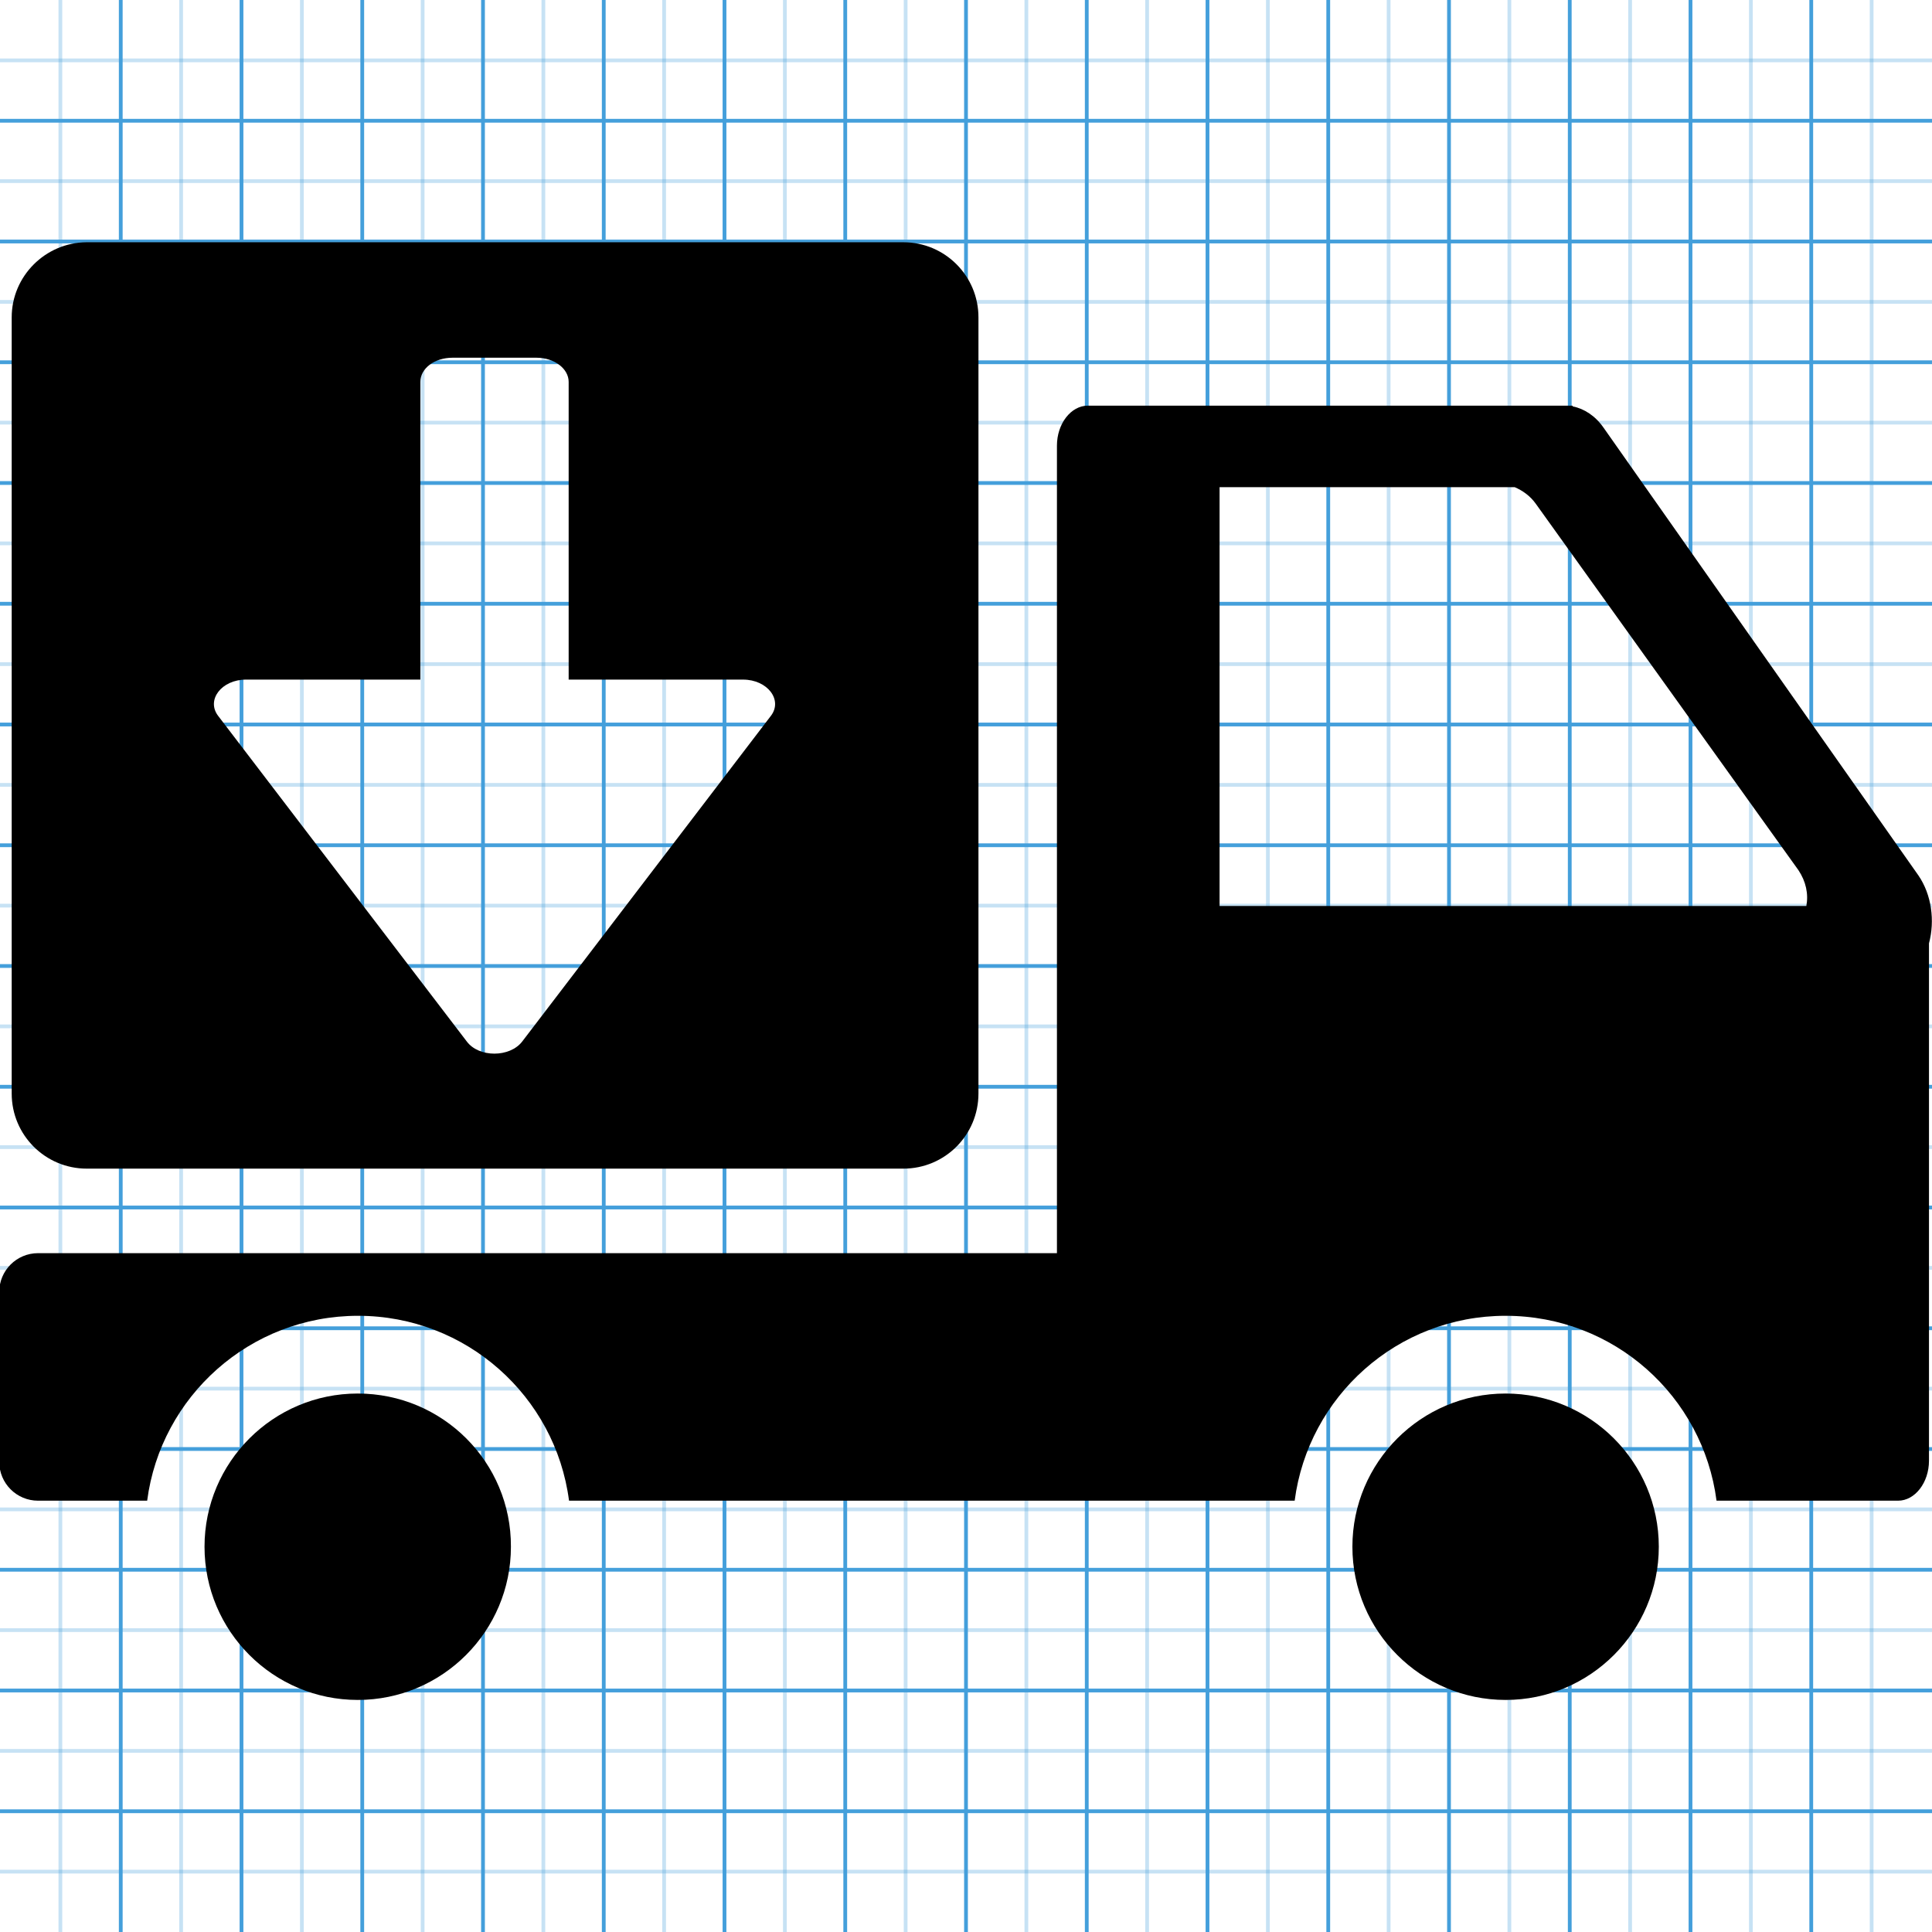
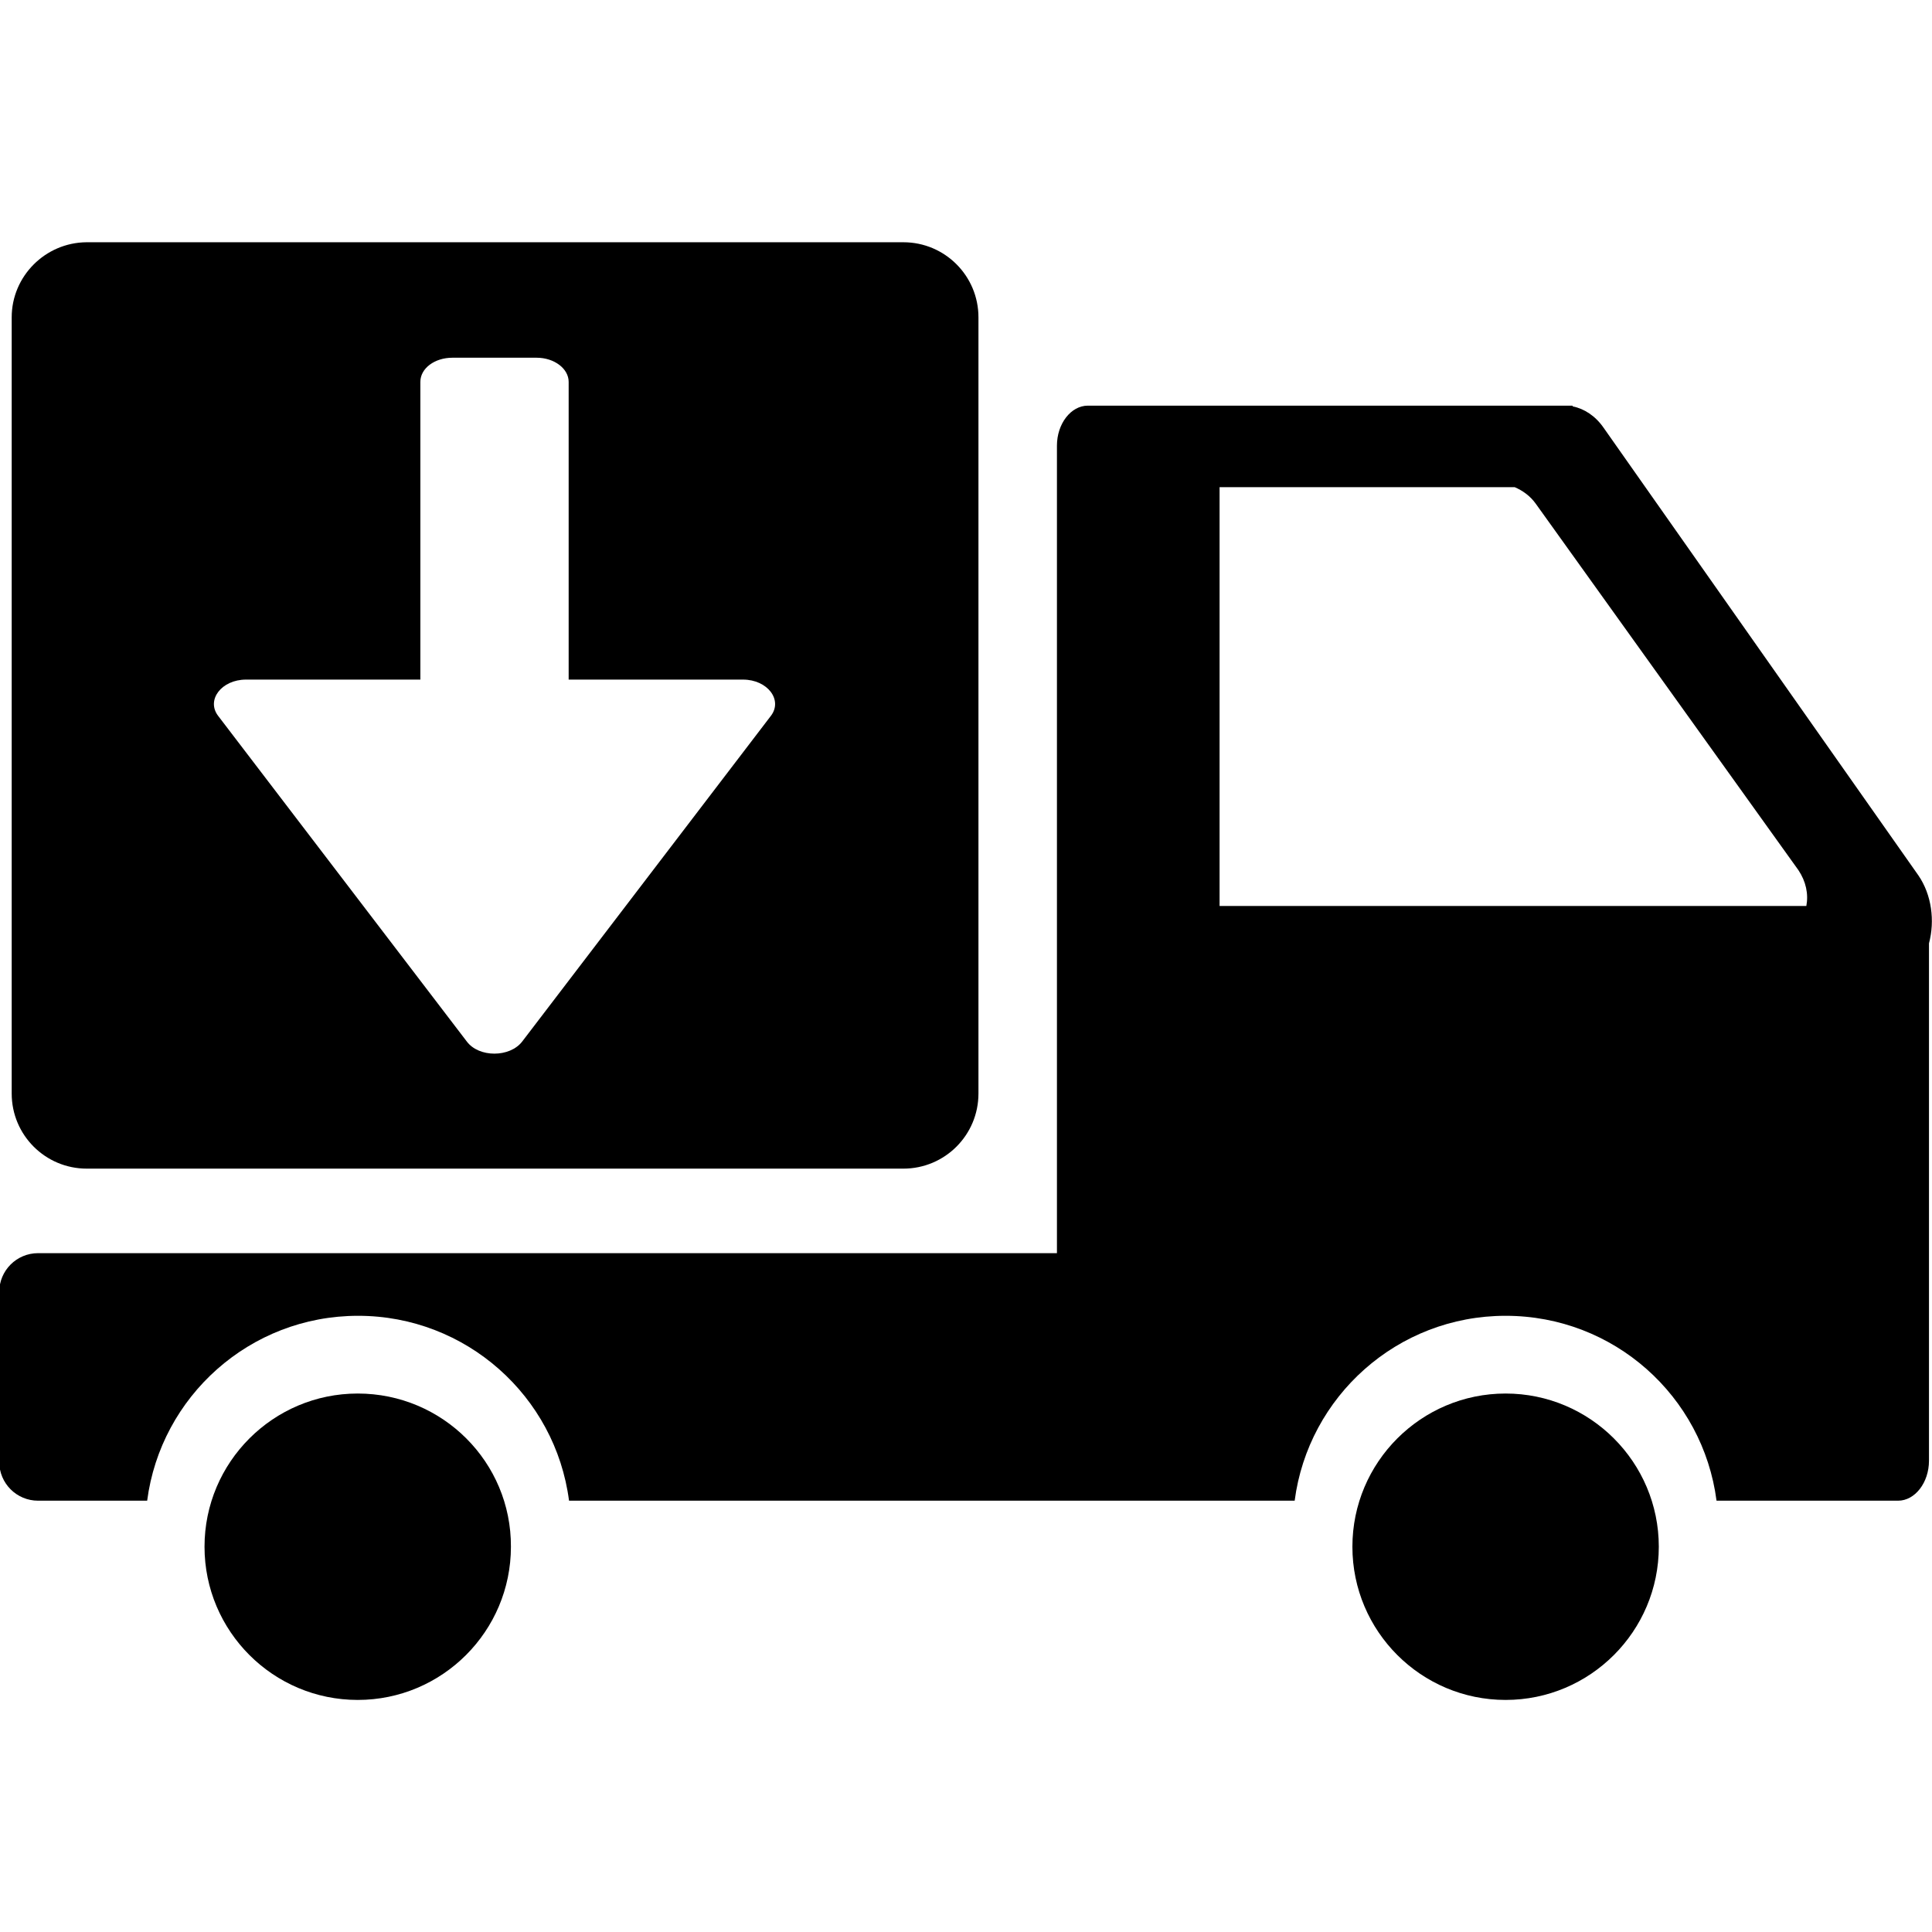
- <svg xmlns="http://www.w3.org/2000/svg" version="1.1" width="512" height="512" viewBox="0 0 512 512">
-   <g id="icomoon-ignore">
-     <line stroke-width="1" x1="16" y1="0" x2="16" y2="512" stroke="#449FDB" opacity="0.3" />
-     <line stroke-width="1" x1="32" y1="0" x2="32" y2="512" stroke="#449FDB" opacity="1" />
-     <line stroke-width="1" x1="48" y1="0" x2="48" y2="512" stroke="#449FDB" opacity="0.3" />
-     <line stroke-width="1" x1="64" y1="0" x2="64" y2="512" stroke="#449FDB" opacity="1" />
-     <line stroke-width="1" x1="80" y1="0" x2="80" y2="512" stroke="#449FDB" opacity="0.3" />
-     <line stroke-width="1" x1="96" y1="0" x2="96" y2="512" stroke="#449FDB" opacity="1" />
-     <line stroke-width="1" x1="112" y1="0" x2="112" y2="512" stroke="#449FDB" opacity="0.3" />
-     <line stroke-width="1" x1="128" y1="0" x2="128" y2="512" stroke="#449FDB" opacity="1" />
-     <line stroke-width="1" x1="144" y1="0" x2="144" y2="512" stroke="#449FDB" opacity="0.3" />
-     <line stroke-width="1" x1="160" y1="0" x2="160" y2="512" stroke="#449FDB" opacity="1" />
-     <line stroke-width="1" x1="176" y1="0" x2="176" y2="512" stroke="#449FDB" opacity="0.3" />
-     <line stroke-width="1" x1="192" y1="0" x2="192" y2="512" stroke="#449FDB" opacity="1" />
-     <line stroke-width="1" x1="208" y1="0" x2="208" y2="512" stroke="#449FDB" opacity="0.3" />
-     <line stroke-width="1" x1="224" y1="0" x2="224" y2="512" stroke="#449FDB" opacity="1" />
-     <line stroke-width="1" x1="240" y1="0" x2="240" y2="512" stroke="#449FDB" opacity="0.3" />
-     <line stroke-width="1" x1="256" y1="0" x2="256" y2="512" stroke="#449FDB" opacity="1" />
-     <line stroke-width="1" x1="272" y1="0" x2="272" y2="512" stroke="#449FDB" opacity="0.3" />
-     <line stroke-width="1" x1="288" y1="0" x2="288" y2="512" stroke="#449FDB" opacity="1" />
-     <line stroke-width="1" x1="304" y1="0" x2="304" y2="512" stroke="#449FDB" opacity="0.3" />
-     <line stroke-width="1" x1="320" y1="0" x2="320" y2="512" stroke="#449FDB" opacity="1" />
-     <line stroke-width="1" x1="336" y1="0" x2="336" y2="512" stroke="#449FDB" opacity="0.3" />
-     <line stroke-width="1" x1="352" y1="0" x2="352" y2="512" stroke="#449FDB" opacity="1" />
-     <line stroke-width="1" x1="368" y1="0" x2="368" y2="512" stroke="#449FDB" opacity="0.3" />
-     <line stroke-width="1" x1="384" y1="0" x2="384" y2="512" stroke="#449FDB" opacity="1" />
-     <line stroke-width="1" x1="400" y1="0" x2="400" y2="512" stroke="#449FDB" opacity="0.3" />
-     <line stroke-width="1" x1="416" y1="0" x2="416" y2="512" stroke="#449FDB" opacity="1" />
-     <line stroke-width="1" x1="432" y1="0" x2="432" y2="512" stroke="#449FDB" opacity="0.3" />
-     <line stroke-width="1" x1="448" y1="0" x2="448" y2="512" stroke="#449FDB" opacity="1" />
-     <line stroke-width="1" x1="464" y1="0" x2="464" y2="512" stroke="#449FDB" opacity="0.3" />
-     <line stroke-width="1" x1="480" y1="0" x2="480" y2="512" stroke="#449FDB" opacity="1" />
-     <line stroke-width="1" x1="496" y1="0" x2="496" y2="512" stroke="#449FDB" opacity="0.3" />
-     <line stroke-width="1" x1="0" y1="16" x2="512" y2="16" stroke="#449FDB" opacity="0.3" />
-     <line stroke-width="1" x1="0" y1="32" x2="512" y2="32" stroke="#449FDB" opacity="1" />
-     <line stroke-width="1" x1="0" y1="48" x2="512" y2="48" stroke="#449FDB" opacity="0.3" />
-     <line stroke-width="1" x1="0" y1="64" x2="512" y2="64" stroke="#449FDB" opacity="1" />
-     <line stroke-width="1" x1="0" y1="80" x2="512" y2="80" stroke="#449FDB" opacity="0.3" />
-     <line stroke-width="1" x1="0" y1="96" x2="512" y2="96" stroke="#449FDB" opacity="1" />
-     <line stroke-width="1" x1="0" y1="112" x2="512" y2="112" stroke="#449FDB" opacity="0.3" />
-     <line stroke-width="1" x1="0" y1="128" x2="512" y2="128" stroke="#449FDB" opacity="1" />
-     <line stroke-width="1" x1="0" y1="144" x2="512" y2="144" stroke="#449FDB" opacity="0.3" />
-     <line stroke-width="1" x1="0" y1="160" x2="512" y2="160" stroke="#449FDB" opacity="1" />
-     <line stroke-width="1" x1="0" y1="176" x2="512" y2="176" stroke="#449FDB" opacity="0.3" />
-     <line stroke-width="1" x1="0" y1="192" x2="512" y2="192" stroke="#449FDB" opacity="1" />
-     <line stroke-width="1" x1="0" y1="208" x2="512" y2="208" stroke="#449FDB" opacity="0.3" />
-     <line stroke-width="1" x1="0" y1="224" x2="512" y2="224" stroke="#449FDB" opacity="1" />
-     <line stroke-width="1" x1="0" y1="240" x2="512" y2="240" stroke="#449FDB" opacity="0.3" />
-     <line stroke-width="1" x1="0" y1="256" x2="512" y2="256" stroke="#449FDB" opacity="1" />
-     <line stroke-width="1" x1="0" y1="272" x2="512" y2="272" stroke="#449FDB" opacity="0.3" />
-     <line stroke-width="1" x1="0" y1="288" x2="512" y2="288" stroke="#449FDB" opacity="1" />
-     <line stroke-width="1" x1="0" y1="304" x2="512" y2="304" stroke="#449FDB" opacity="0.3" />
-     <line stroke-width="1" x1="0" y1="320" x2="512" y2="320" stroke="#449FDB" opacity="1" />
-     <line stroke-width="1" x1="0" y1="336" x2="512" y2="336" stroke="#449FDB" opacity="0.3" />
-     <line stroke-width="1" x1="0" y1="352" x2="512" y2="352" stroke="#449FDB" opacity="1" />
-     <line stroke-width="1" x1="0" y1="368" x2="512" y2="368" stroke="#449FDB" opacity="0.3" />
-     <line stroke-width="1" x1="0" y1="384" x2="512" y2="384" stroke="#449FDB" opacity="1" />
-     <line stroke-width="1" x1="0" y1="400" x2="512" y2="400" stroke="#449FDB" opacity="0.3" />
-     <line stroke-width="1" x1="0" y1="416" x2="512" y2="416" stroke="#449FDB" opacity="1" />
-     <line stroke-width="1" x1="0" y1="432" x2="512" y2="432" stroke="#449FDB" opacity="0.3" />
-     <line stroke-width="1" x1="0" y1="448" x2="512" y2="448" stroke="#449FDB" opacity="1" />
-     <line stroke-width="1" x1="0" y1="464" x2="512" y2="464" stroke="#449FDB" opacity="0.3" />
-     <line stroke-width="1" x1="0" y1="480" x2="512" y2="480" stroke="#449FDB" opacity="1" />
-     <line stroke-width="1" x1="0" y1="496" x2="512" y2="496" stroke="#449FDB" opacity="0.3" />
-   </g>
-   <path d="M3.1 84.1v205.7c0 11 8.9 19.9 19.9 19.9h216.4c11 0 19.9-8.9 19.9-19.9v-205.7c0-11-8.9-19.9-19.9-19.9h-216.5c-10.9 0.1-19.8 9-19.8 19.9zM65.2 180.1h46.2v-78.9c0-3.6 3.8-6.4 8.5-6.4h22.3c4.7 0 8.5 2.9 8.5 6.4v78.9h46.2c6.5 0 10.6 5.4 7.4 9.6l-65.9 86.3c-3.3 4.3-11.5 4.3-14.7 0l-65.9-86.3c-3.2-4.2 0.9-9.6 7.4-9.6z" />
-   <path d="M399 369.3c-22.4 0-40.6 18.2-40.6 40.6s18.2 40.6 40.6 40.6c22.4 0 40.6-18.2 40.6-40.6s-18.2-40.6-40.6-40.6z" />
-   <path d="M94.8 369.3c-22.4 0-40.6 18.2-40.6 40.6s18.2 40.6 40.6 40.6c22.4 0 40.6-18.2 40.6-40.6 0.1-22.4-18.1-40.6-40.6-40.6z" />
-   <path d="M508.4 232l-83.4-118.6c-2.2-3.2-5.2-5.1-8.2-5.7l-0.1-0.2h-1.2c-0.5 0-0.9 0-1.4 0h-125.8c-4.5 0-8.2 4.8-8.2 10.6v214h-270c-5.7 0-10.3 4.6-10.3 10.3v45c0 5.7 4.6 10.3 10.3 10.3h28.9c3.6-27.6 27.2-49 55.9-49 28.6 0 52.3 21.3 55.9 49h192.3c3.6-27.6 27.2-49 55.9-49s52.3 21.3 55.9 49h48.1c4.5 0 8.2-4.8 8.2-10.6v-137.1c1.6-6 0.7-12.9-2.8-18zM478.7 240.1h-155.5v-111h78.2c2.1 0.9 4.1 2.3 5.6 4.4l69.6 97.1c2 3 2.7 6.3 2.1 9.5z" />
+ <svg xmlns="http://www.w3.org/2000/svg" version="1.1" id="Layer_1" x="0px" y="0px" viewBox="0 0 512 512" style="enable-background:new 0 0 512 512;" xml:space="preserve">
+   <path d="M3.1,84.1v205.7c0,11,8.9,19.9,19.9,19.9h216.4c11,0,19.9-8.9,19.9-19.9V84.1c0-11-8.9-19.9-19.9-19.9H22.9  C12,64.3,3.1,73.2,3.1,84.1z M65.2,180.1h46.2v-78.9c0-3.6,3.8-6.4,8.5-6.4h22.3c4.7,0,8.5,2.9,8.5,6.4v78.9h46.2  c6.5,0,10.6,5.4,7.4,9.6L138.4,276c-3.3,4.3-11.5,4.3-14.7,0l-65.9-86.3C54.6,185.5,58.7,180.1,65.2,180.1L65.2,180.1z" />
+   <path d="M399,369.3c-22.4,0-40.6,18.2-40.6,40.6s18.2,40.6,40.6,40.6s40.6-18.2,40.6-40.6S421.4,369.3,399,369.3z" />
+   <path d="M94.8,369.3c-22.4,0-40.6,18.2-40.6,40.6s18.2,40.6,40.6,40.6s40.6-18.2,40.6-40.6C135.5,387.5,117.3,369.3,94.8,369.3z" />
+   <path d="M508.4,232L425,113.4c-2.2-3.2-5.2-5.1-8.2-5.7l-0.1-0.2h-1.2c-0.5,0-0.9,0-1.4,0H288.3c-4.5,0-8.2,4.8-8.2,10.6v214h-270  c-5.7,0-10.3,4.6-10.3,10.3v45c0,5.7,4.6,10.3,10.3,10.3H39c3.6-27.6,27.2-49,55.9-49c28.6,0,52.3,21.3,55.9,49h192.3  c3.6-27.6,27.2-49,55.9-49s52.3,21.3,55.9,49H503c4.5,0,8.2-4.8,8.2-10.6V250C512.8,244,511.9,237.1,508.4,232L508.4,232z   M478.7,240.1H323.2v-111h78.2c2.1,0.9,4.1,2.3,5.6,4.4l69.6,97.1C478.6,233.6,479.3,236.9,478.7,240.1L478.7,240.1z" />
</svg>
